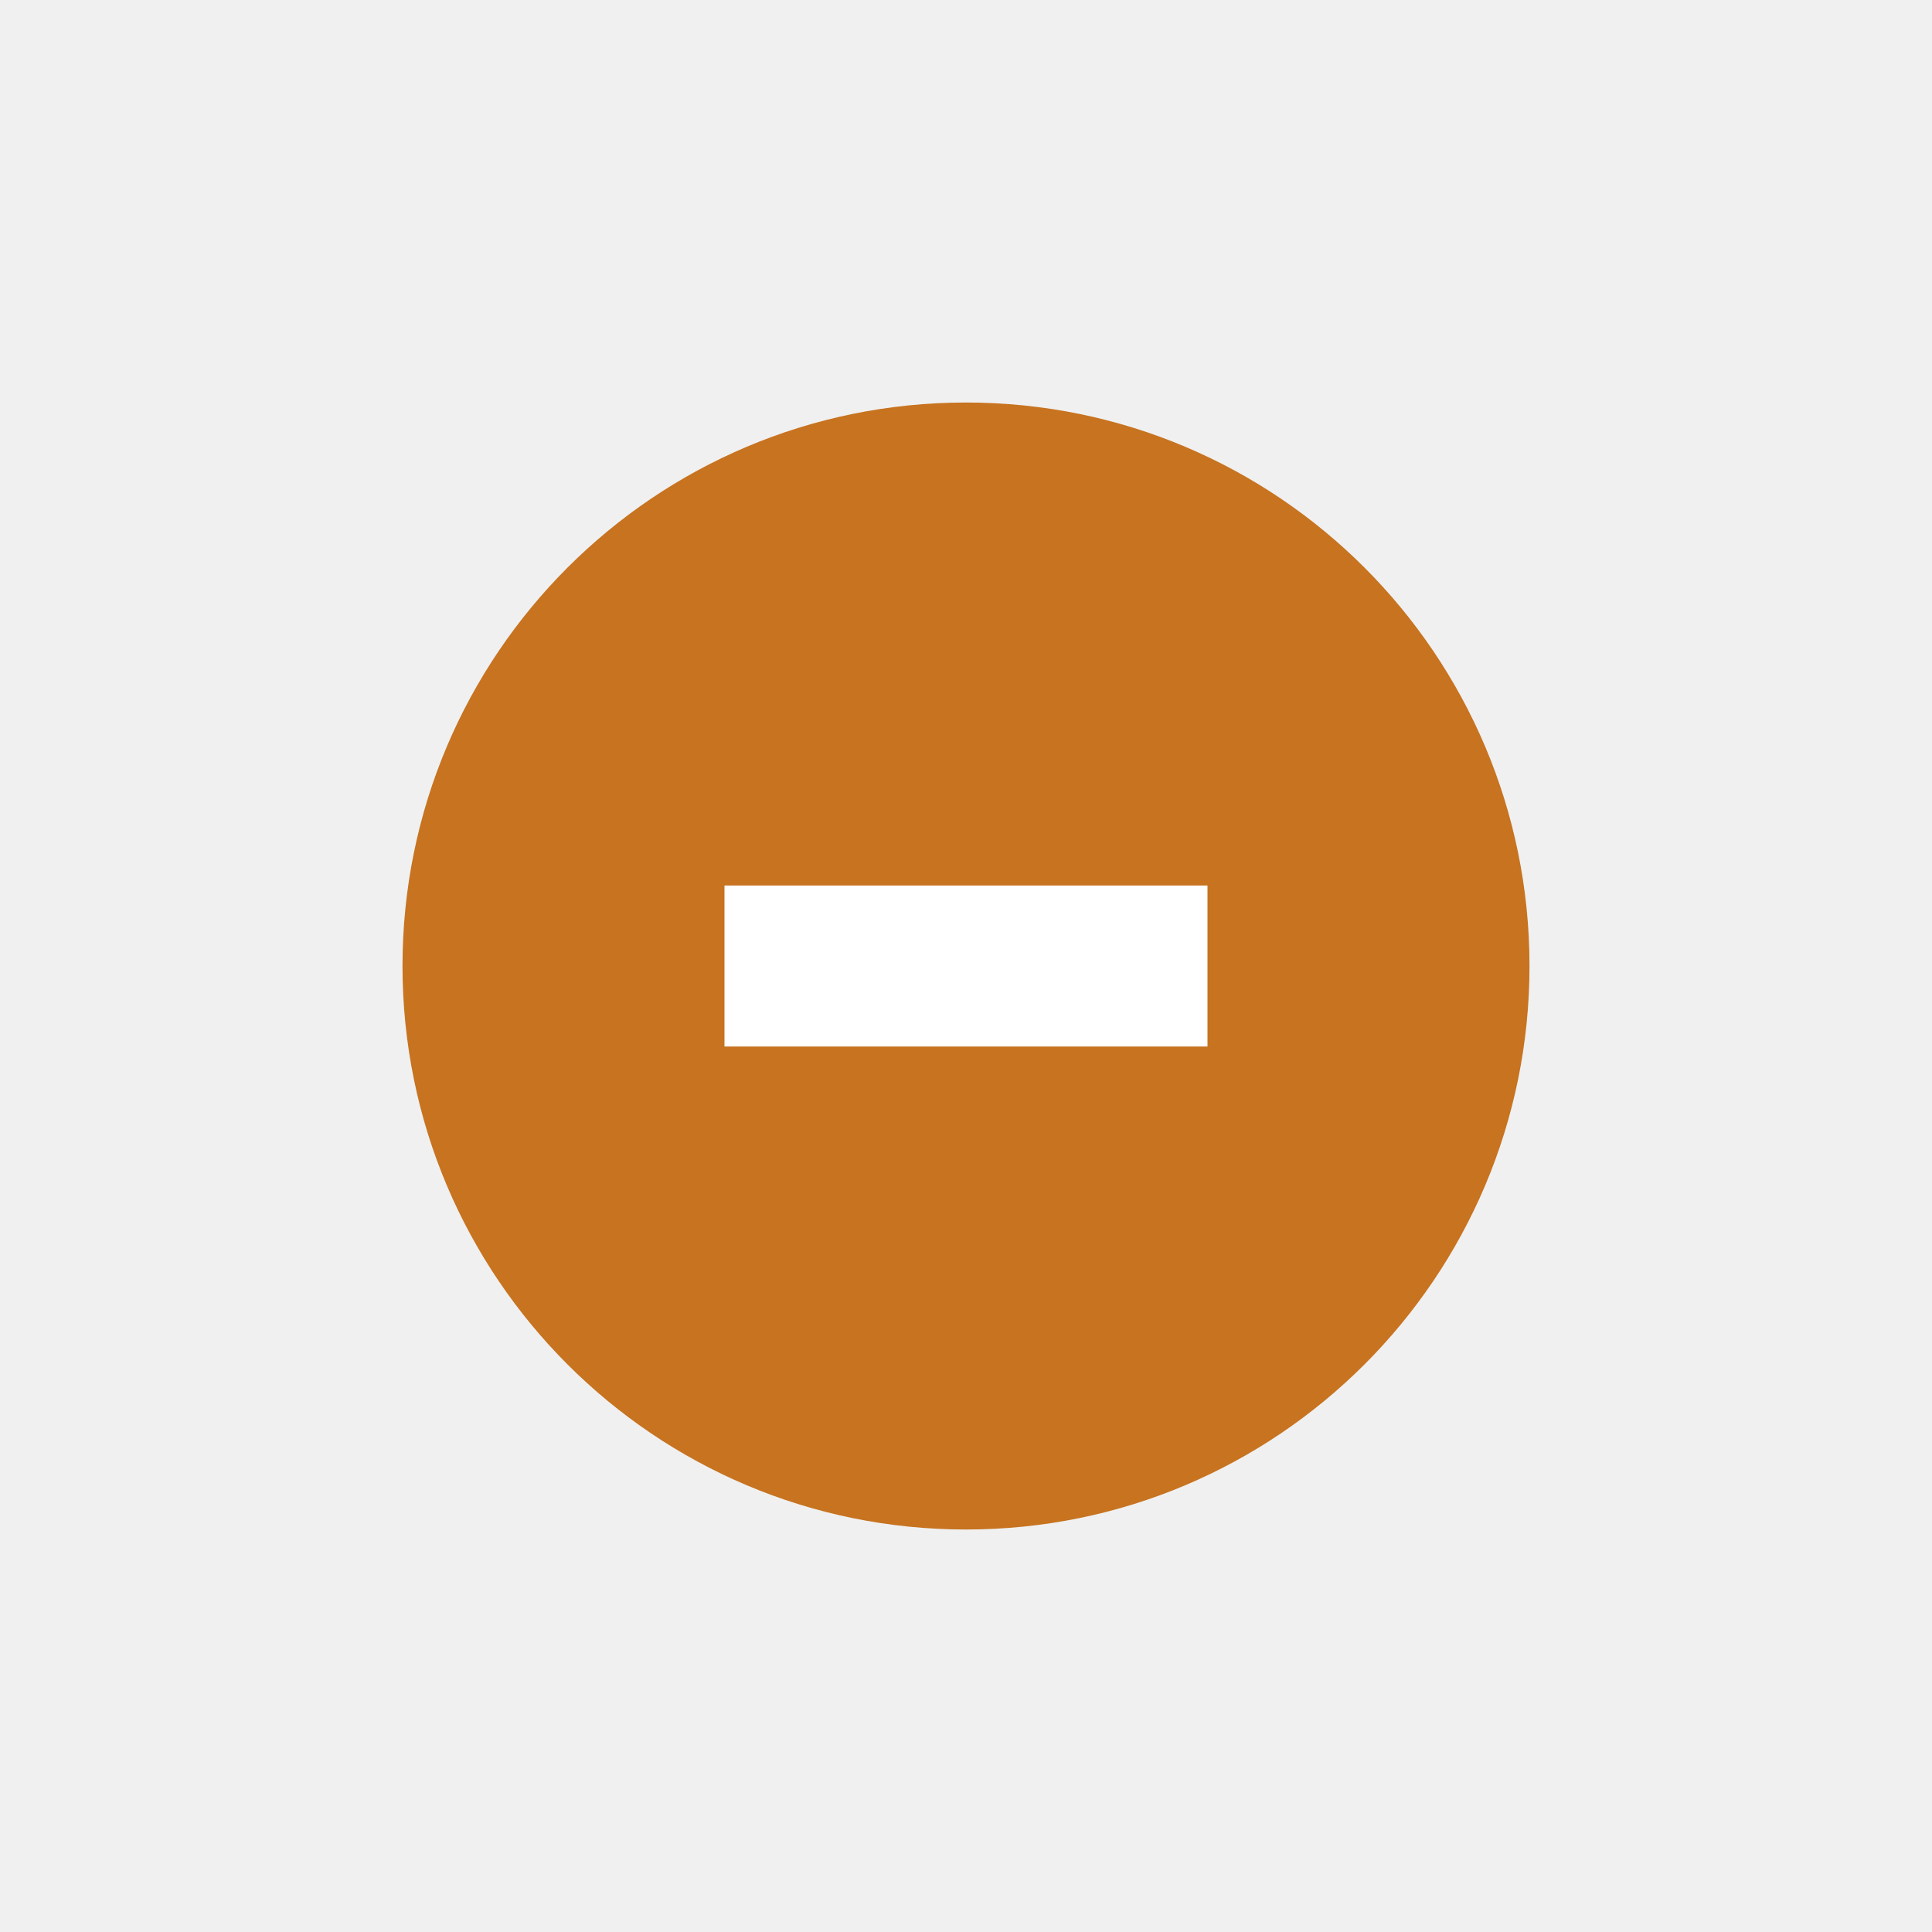
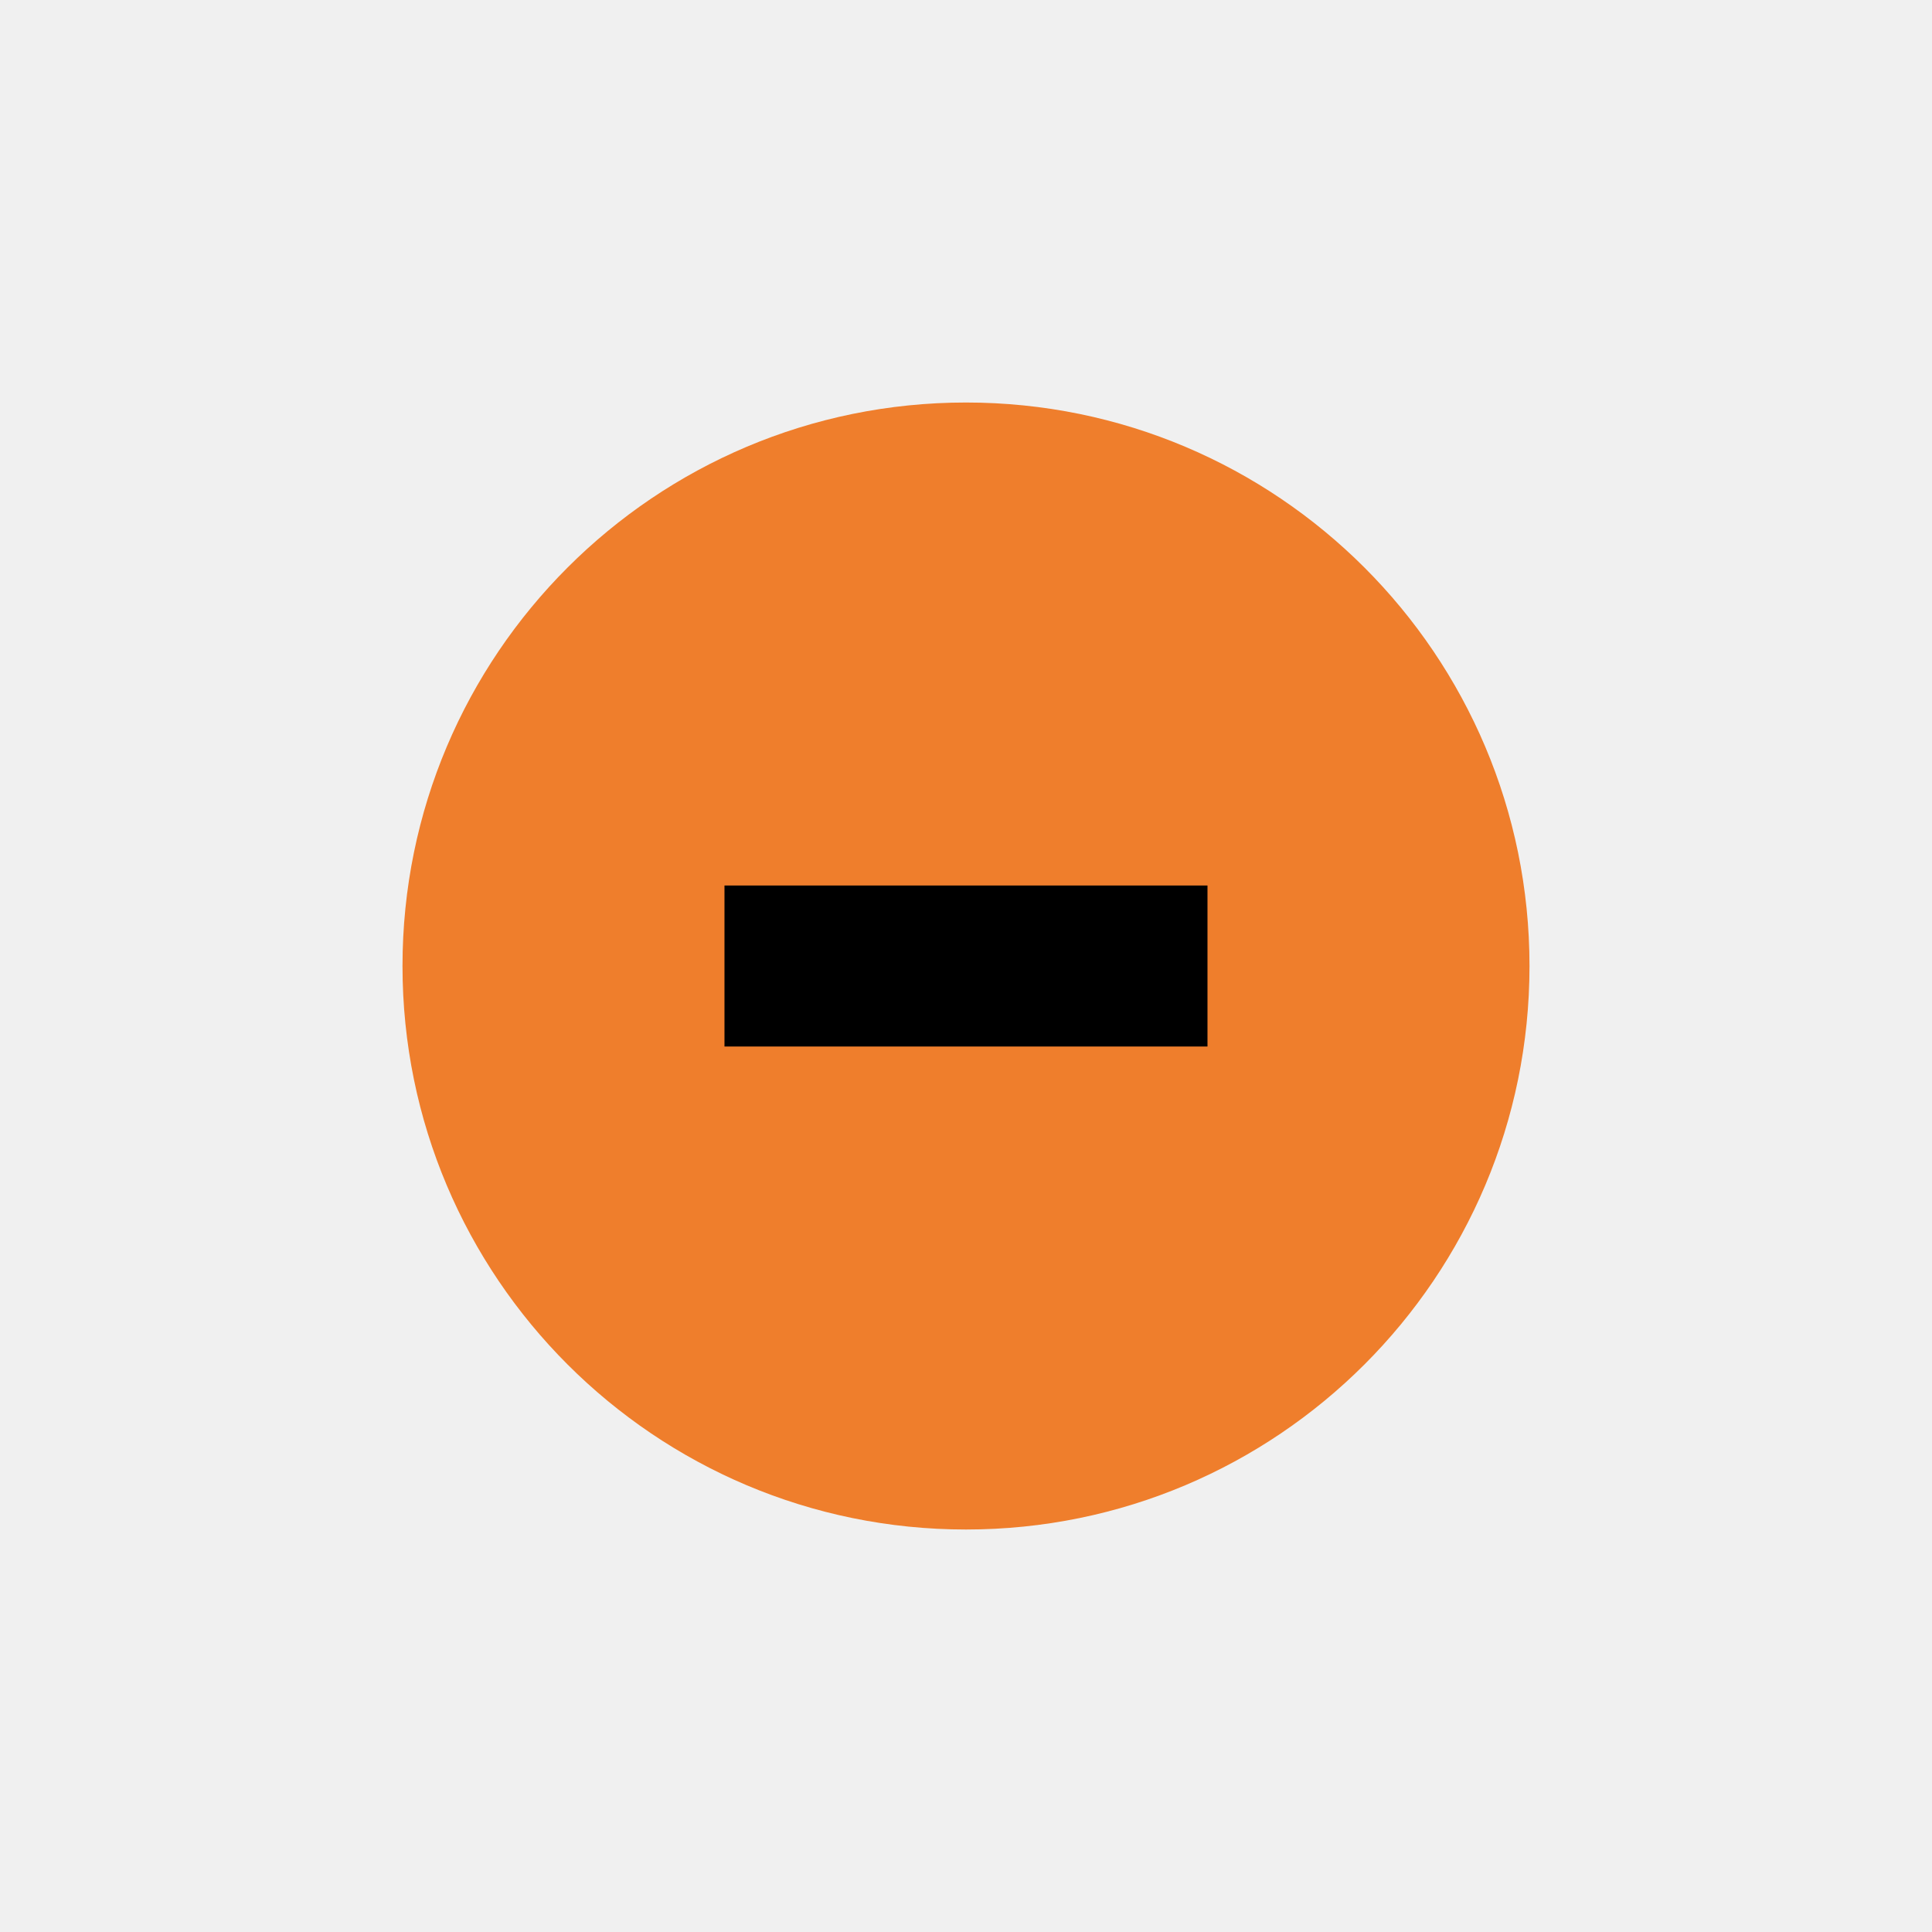
- <svg xmlns="http://www.w3.org/2000/svg" width="24" height="24" id="svg4306" version="1.1" style="enable-background:new">
+ <svg xmlns="http://www.w3.org/2000/svg" xmlns:ns1="http://www.openswatchbook.org/uri/2009/osb" xmlns:xlink="http://www.w3.org/1999/xlink" width="24" height="24" id="svg4306" version="1.1" style="enable-background:new">
  <defs id="defs4308">
+     <linearGradient id="selected_fg_color" ns1:paint="solid">
+       <stop style="stop-color:#ffffffgit;stop-opacity:1;" offset="0" id="stop4172" />
+     </linearGradient>
+     <linearGradient id="selected_bg_color" ns1:paint="solid">
+       <stop style="stop-color:#ef7e2c;stop-opacity:1;" offset="0" id="stop4169" />
+     </linearGradient>
    <linearGradient id="linearGradient3770">
      <stop style="stop-color:#000000;stop-opacity:0.628;" offset="0" id="stop3772" />
      <stop style="stop-color:#000000;stop-opacity:0.498;" offset="1" id="stop3774" />
    </linearGradient>
    <linearGradient id="linearGradient4882">
      <stop style="stop-color:#ffffff;stop-opacity:1;" offset="0" id="stop4884" />
      <stop style="stop-color:#ffffff;stop-opacity:0;" offset="1" id="stop4886" />
    </linearGradient>
    <linearGradient id="linearGradient3784-6">
      <stop style="stop-color:#ffffff;stop-opacity:0.216;" offset="0" id="stop3786-4" />
      <stop style="stop-color:#ffffff;stop-opacity:0;" offset="1" id="stop3788-6" />
    </linearGradient>
    <linearGradient id="linearGradient4892">
      <stop id="stop4894" offset="0" style="stop-color:#2f3a42;stop-opacity:1;" />
      <stop id="stop4896" offset="1" style="stop-color:#1d242a;stop-opacity:1;" />
    </linearGradient>
    <linearGradient id="linearGradient4882-4">
      <stop id="stop4884-9" offset="0" style="stop-color:#728495;stop-opacity:1;" />
      <stop id="stop4886-9" offset="1" style="stop-color:#617c95;stop-opacity:0;" />
    </linearGradient>
+     <linearGradient xlink:href="#selected_bg_color" id="linearGradient4171" x1="1376" y1="248" x2="1376" y2="262" gradientUnits="userSpaceOnUse" />
+     <linearGradient xlink:href="#selected_fg_color" id="linearGradient4174" x1="89" y1="974" x2="89" y2="976" gradientUnits="userSpaceOnUse" />
  </defs>
  <g id="layer1" transform="translate(0,-1028.362)">
    <g style="display:inline" id="titlebutton-min-active-dark" transform="translate(-379,1218)">
      <g id="g4909-1-2-0" style="display:inline;opacity:1" transform="translate(-882,-432.6378)">
        <g transform="translate(-161,0)" style="display:inline;opacity:1" id="g4490-3-6-1-4-1-6">
          <g id="g4092-0-7-2-0-0-94-2" style="display:inline" transform="translate(58,0)">
-             <circle r="7" cy="255" cx="1376" style="fill:#C77320;fill-opacity:1;stroke:none;stroke-width:0;stroke-linecap:butt;stroke-linejoin:miter;stroke-miterlimit:4;stroke-dasharray:none;stroke-dashoffset:0;stroke-opacity:1" id="path4068-7-3-0-3-6-8-3" />
+             <circle r="7" cy="255" cx="1376" style="fill:url(#linearGradient4171);fill-opacity:1;stroke:none;stroke-width:0;stroke-linecap:butt;stroke-linejoin:miter;stroke-miterlimit:4;stroke-dasharray:none;stroke-dashoffset:0;stroke-opacity:1" id="path4068-7-3-0-3-6-8-3" />
          </g>
        </g>
        <g style="display:inline;opacity:1;fill:#c0e3ff;fill-opacity:1" id="g4834-9-3-8-5" transform="translate(1265,247)">
          <g transform="translate(-81.0002,-967)" style="display:inline;fill:#c0e3ff;fill-opacity:1" id="layer9-3-9-1-0-4" />
          <g transform="translate(-81.0002,-967)" id="layer10-4-0-5-8-5" style="fill:#c0e3ff;fill-opacity:1" />
          <g transform="translate(-81.0002,-967)" id="layer11-2-5-2-6-8" style="fill:#c0e3ff;fill-opacity:1" />
          <g transform="translate(-81.0002,-967)" id="layer13-5-7-4-2-5" style="fill:#c0e3ff;fill-opacity:1" />
          <g transform="translate(-81.0002,-967)" id="layer14-6-2-3-2-9" style="fill:#c0e3ff;fill-opacity:1" />
          <g transform="translate(-81.0002,-967)" style="display:inline;fill:#c0e3ff;fill-opacity:1" id="layer15-52-0-6-6-6" />
          <g transform="translate(-81.0002,-967)" style="display:inline;fill:#c0e3ff;fill-opacity:1" id="g71291-3-4-6-0-6" />
          <g transform="translate(-81.0002,-967)" style="display:inline;fill:#c0e3ff;fill-opacity:1" id="g4953-8-6-8-7-4" />
          <g transform="translate(-81.0002,-967)" style="display:inline;fill:#c0e3ff;fill-opacity:1" id="layer12-45-3-7-96-7">
-             <path style="color:#000000;font-style:normal;font-variant:normal;font-weight:normal;font-stretch:normal;font-size:medium;line-height:normal;font-family:Sans;-inkscape-font-specification:Sans;text-indent:0;text-align:start;text-decoration:none;text-decoration-line:none;letter-spacing:normal;word-spacing:normal;text-transform:none;direction:ltr;block-progression:tb;writing-mode:lr-tb;baseline-shift:baseline;text-anchor:start;display:inline;overflow:visible;visibility:visible;fill:#ffffff;fill-opacity:1;stroke:none;stroke-width:2;marker:none;enable-background:accumulate" id="rect9057-3-5-1-1" d="m 86,974 0,2 6,0 0,-2 z" />
+             <path style="color:#000000;font-style:normal;font-variant:normal;font-weight:normal;font-stretch:normal;font-size:medium;line-height:normal;font-family:Sans;-inkscape-font-specification:Sans;text-indent:0;text-align:start;text-decoration:none;text-decoration-line:none;letter-spacing:normal;word-spacing:normal;text-transform:none;direction:ltr;block-progression:tb;writing-mode:lr-tb;baseline-shift:baseline;text-anchor:start;display:inline;overflow:visible;visibility:visible;fill:url(#linearGradient4174);fill-opacity:1;stroke:none;stroke-width:2;marker:none;enable-background:accumulate" id="rect9057-3-5-1-1" d="m 86,974 0,2 6,0 0,-2 z" />
          </g>
        </g>
      </g>
      <rect style="display:inline;opacity:1;fill:none;fill-opacity:1;stroke:none;stroke-width:1;stroke-linecap:butt;stroke-linejoin:miter;stroke-miterlimit:4;stroke-dasharray:none;stroke-dashoffset:0;stroke-opacity:0" id="rect17883-79-9-2-2" width="16" height="16" x="383" y="-185.638" />
    </g>
  </g>
</svg>
